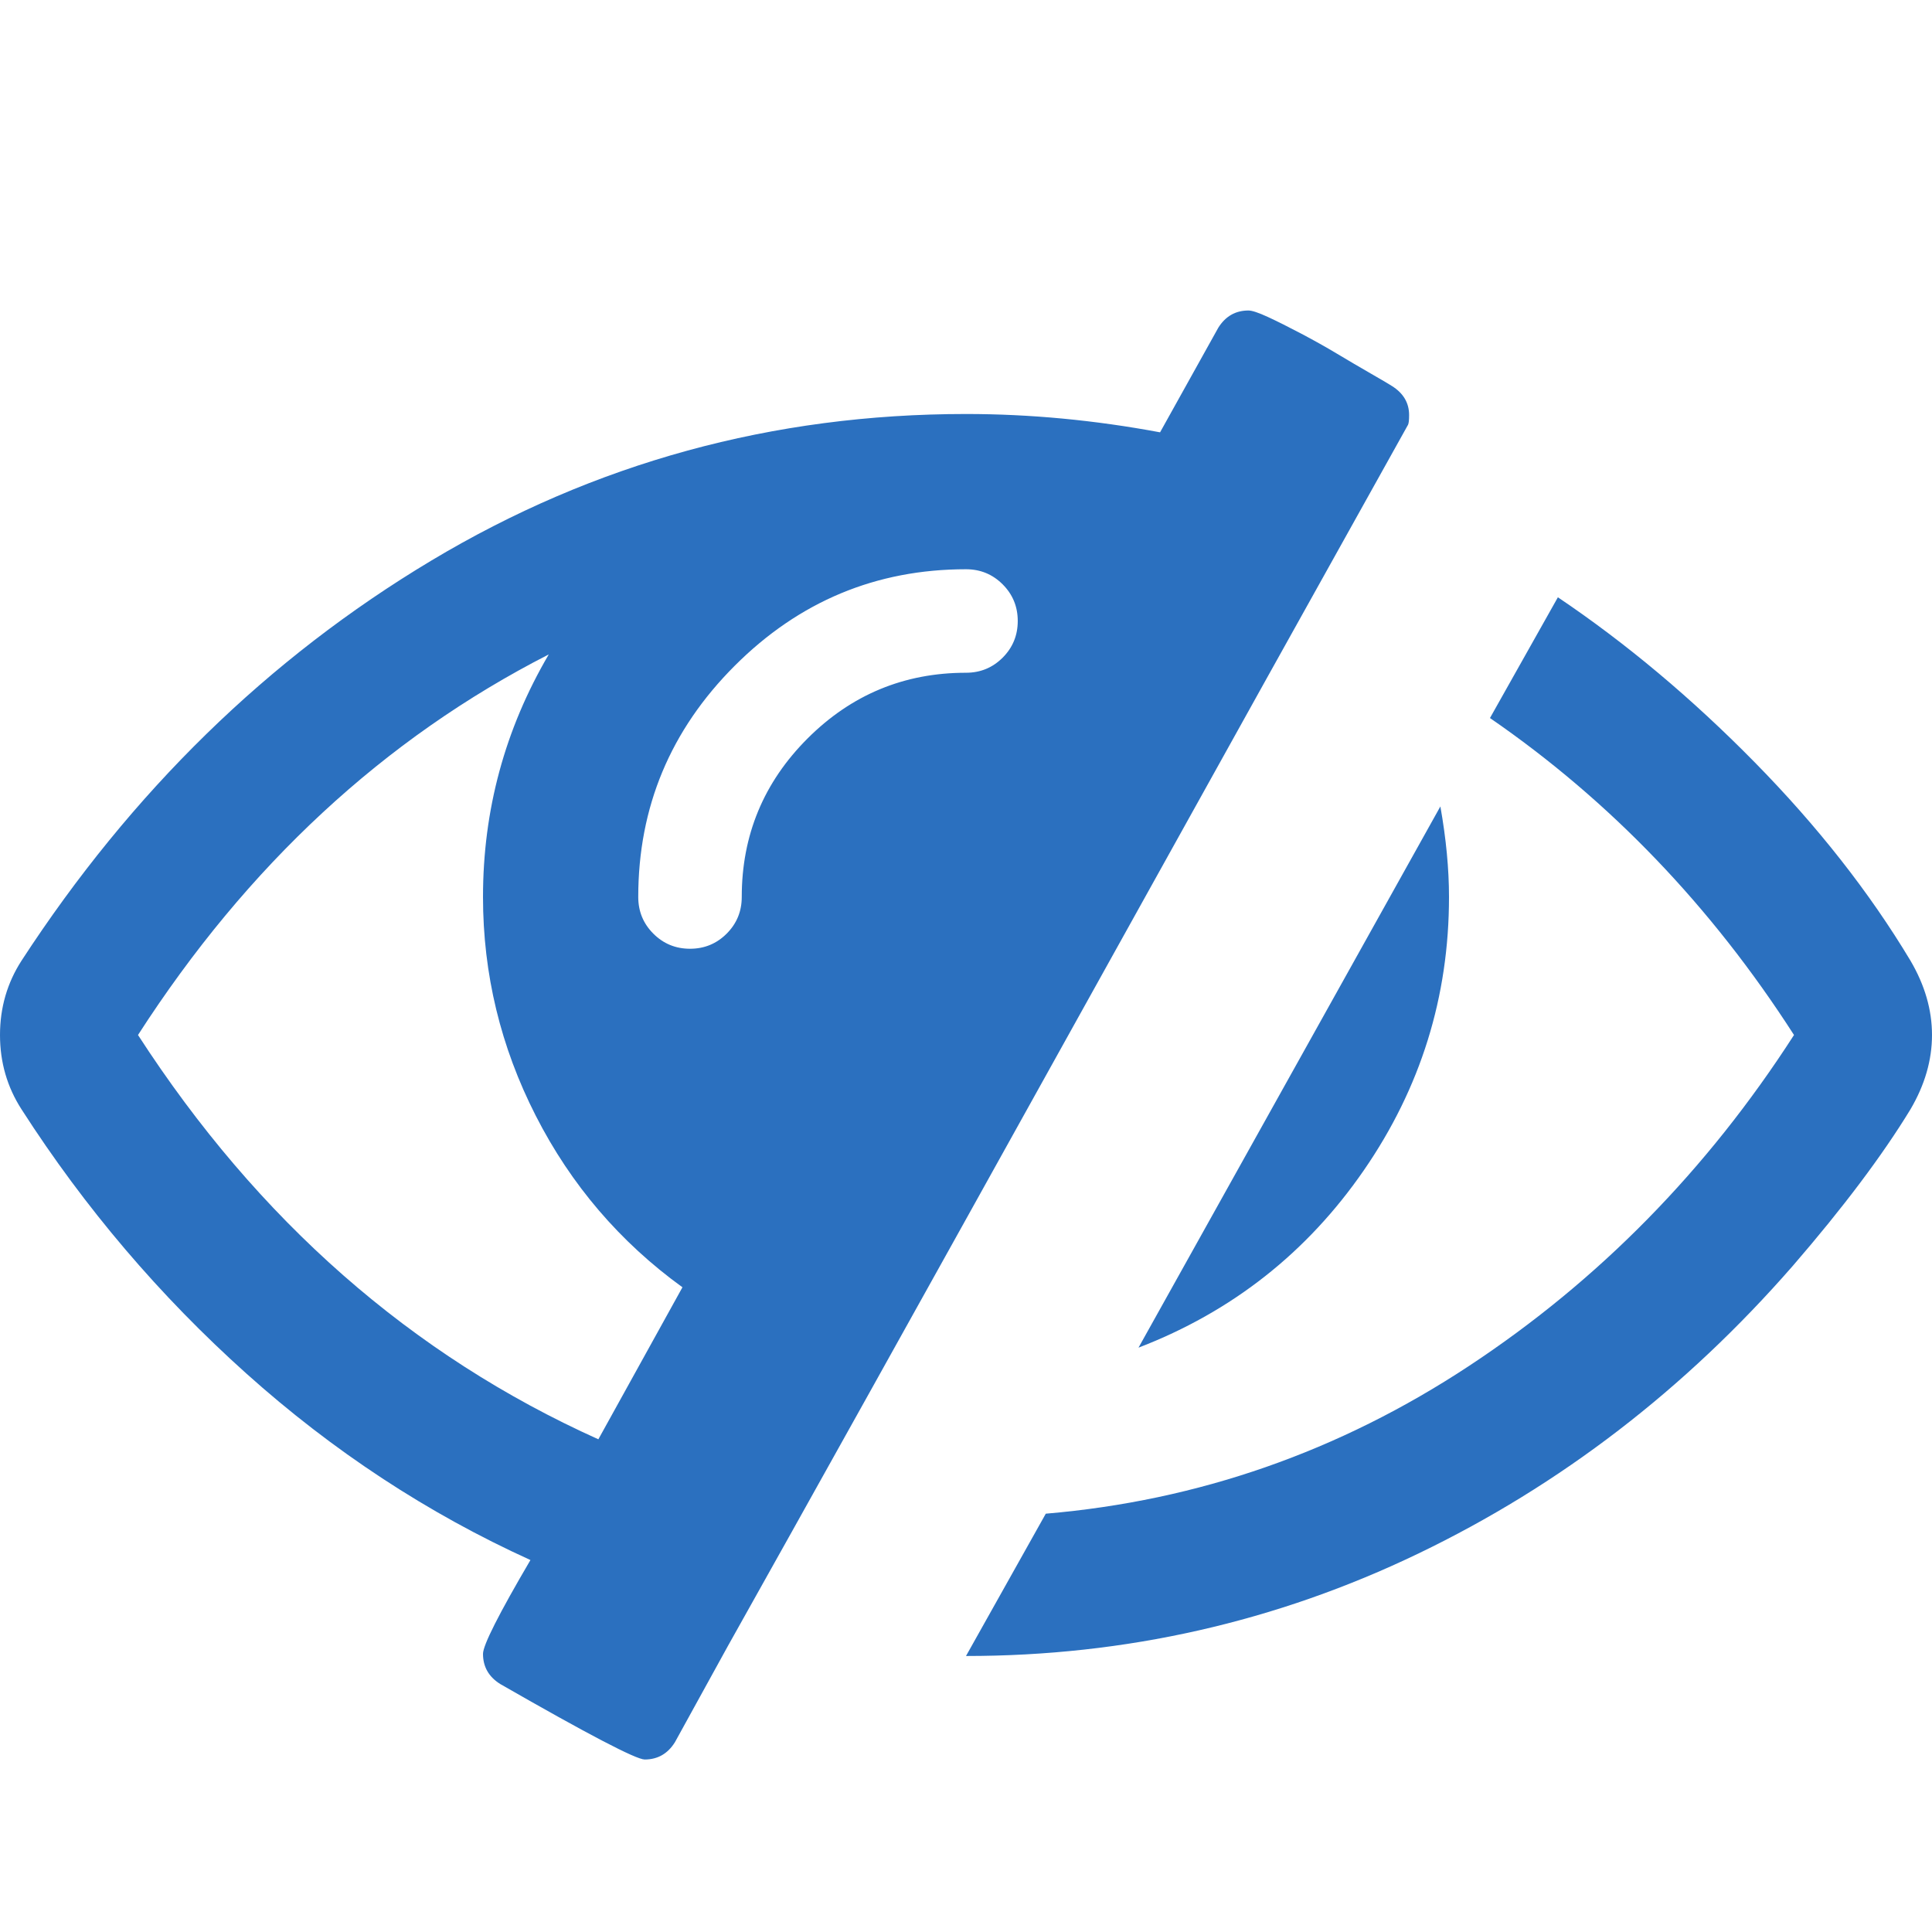
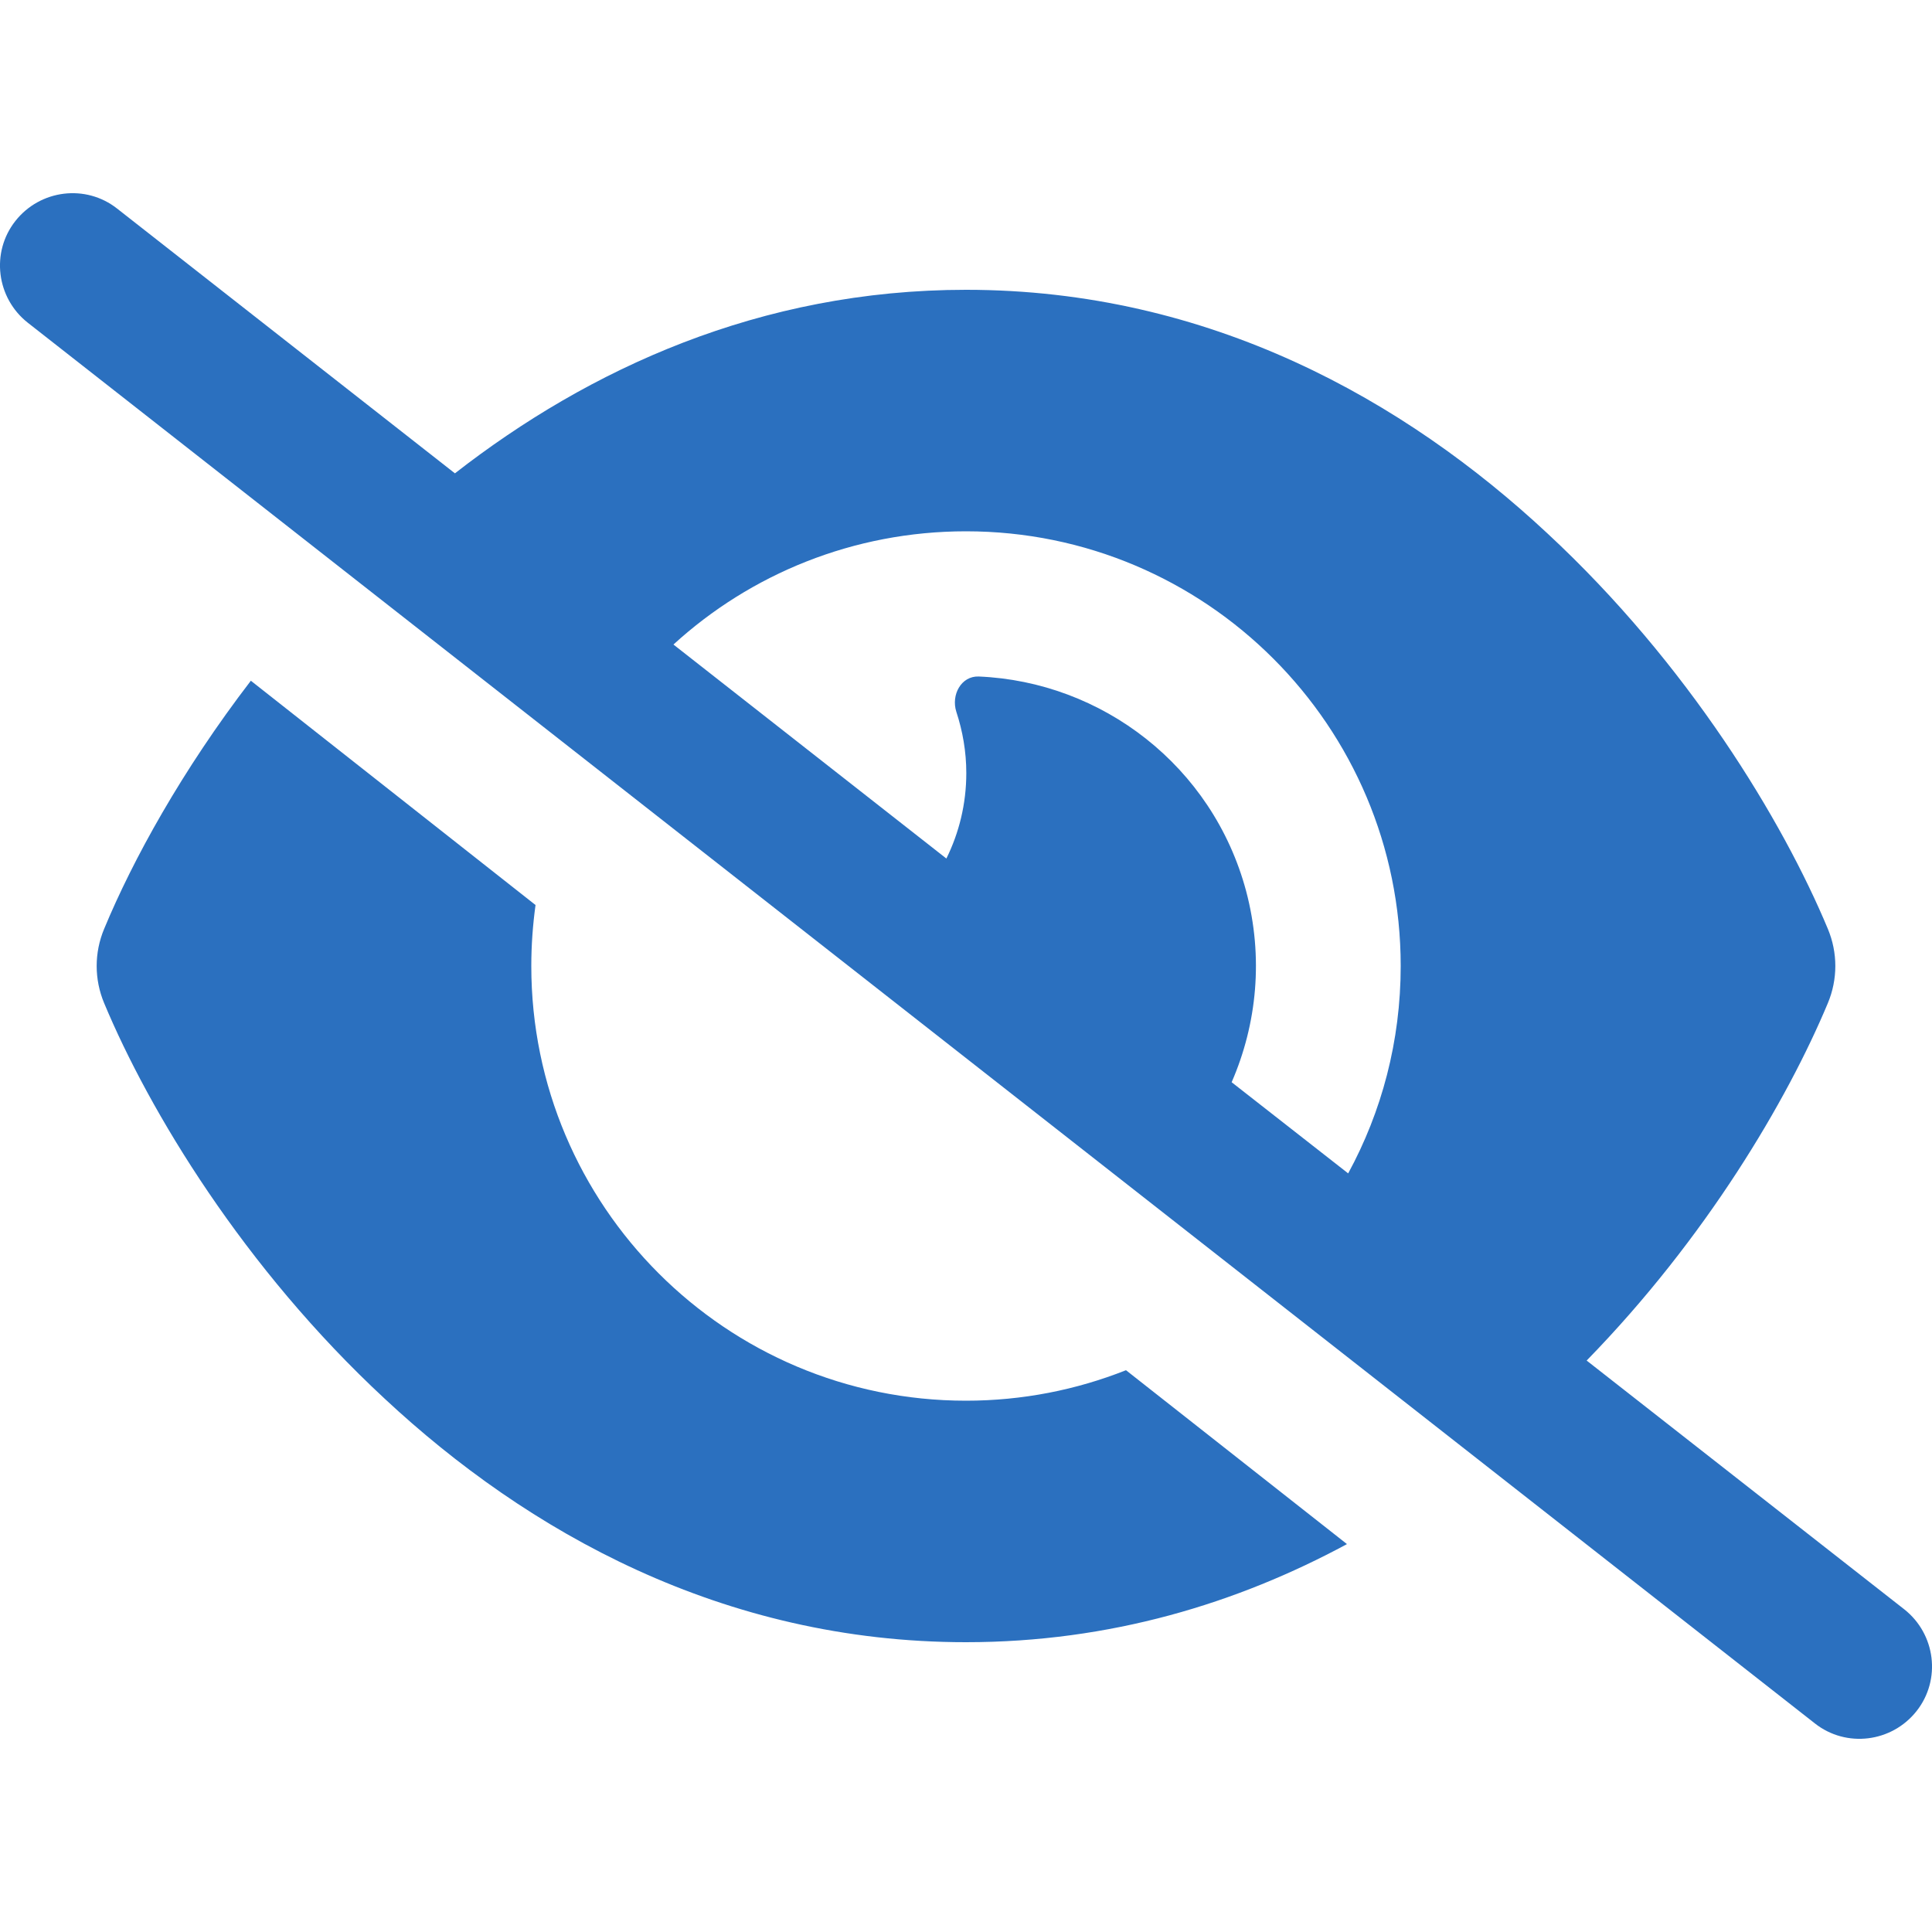
- <svg xmlns="http://www.w3.org/2000/svg" width="13" height="13" viewBox="0 0 1792 1792">
-   <path fill="#2b70bf" d="m555 1335 78-141q-87-63-136-159t-49-203q0-121 61-225-229 117-381 353 167 258 427 375zm389-759q0-20-14-34t-34-14q-125 0-214.5 89.5T592 832q0 20 14 34t34 14 34-14 14-34q0-86 61-147t147-61q20 0 34-14t14-34zm363-191q0 7-1 9-105 188-315 566t-316 567l-49 89q-10 16-28 16-12 0-134-70-16-10-16-28 0-12 44-87-143-65-263.5-173T20 1029Q0 998 0 960t20-69q153-235 380-371t496-136q89 0 180 17l54-97q10-16 28-16 5 0 18 6t31 15.5 33 18.5 31.5 18.5T1291 358q16 10 16 27zm37 447q0 139-79 253.5T1056 1250l280-502q8 45 8 84zm448 128q0 35-20 69-39 64-109 145-150 172-347.5 267T896 1536l74-132q212-18 392.5-137T1664 960q-115-179-282-294l63-112q95 64 182.5 153T1772 891q20 34 20 69z" />
+ <svg xmlns="http://www.w3.org/2000/svg" width="13" height="13" viewBox="0 0 640 512">
+   <path fill="#2b70bf" d="M38.8 5.1C28.4-3.1 13.3-1.2 5.1 9.2S-1.2 34.7 9.2 42.9l592 464c10.4 8.2 25.5 6.3 33.7-4.1s6.3-25.5-4.1-33.7L525.6 386.7c39.6-40.6 66.4-86.1 79.9-118.4c3.3-7.9 3.3-16.7 0-24.6c-14.9-35.7-46.2-87.7-93-131.1C465.5 68.8 400.8 32 320 32c-68.2 0-125 26.3-169.3 60.8L38.8 5.1zM223.1 149.5C248.6 126.2 282.7 112 320 112c79.5 0 144 64.5 144 144c0 24.9-6.3 48.3-17.4 68.7L408 294.5c8.4-19.3 10.6-41.4 4.8-63.3c-11.1-41.5-47.8-69.4-88.6-71.1c-5.8-.2-9.2 6.1-7.4 11.7c2.1 6.4 3.3 13.2 3.3 20.3c0 10.2-2.4 19.8-6.6 28.3l-90.3-70.8zM373 389.9c-16.4 6.5-34.3 10.1-53 10.1c-79.5 0-144-64.5-144-144c0-6.9 .5-13.6 1.4-20.2L83.1 161.5C60.3 191.2 44 220.8 34.5 243.7c-3.3 7.9-3.3 16.7 0 24.6c14.9 35.7 46.2 87.7 93 131.1C174.5 443.2 239.2 480 320 480c47.8 0 89.9-12.9 126.2-32.5L373 389.9z" />
</svg>
